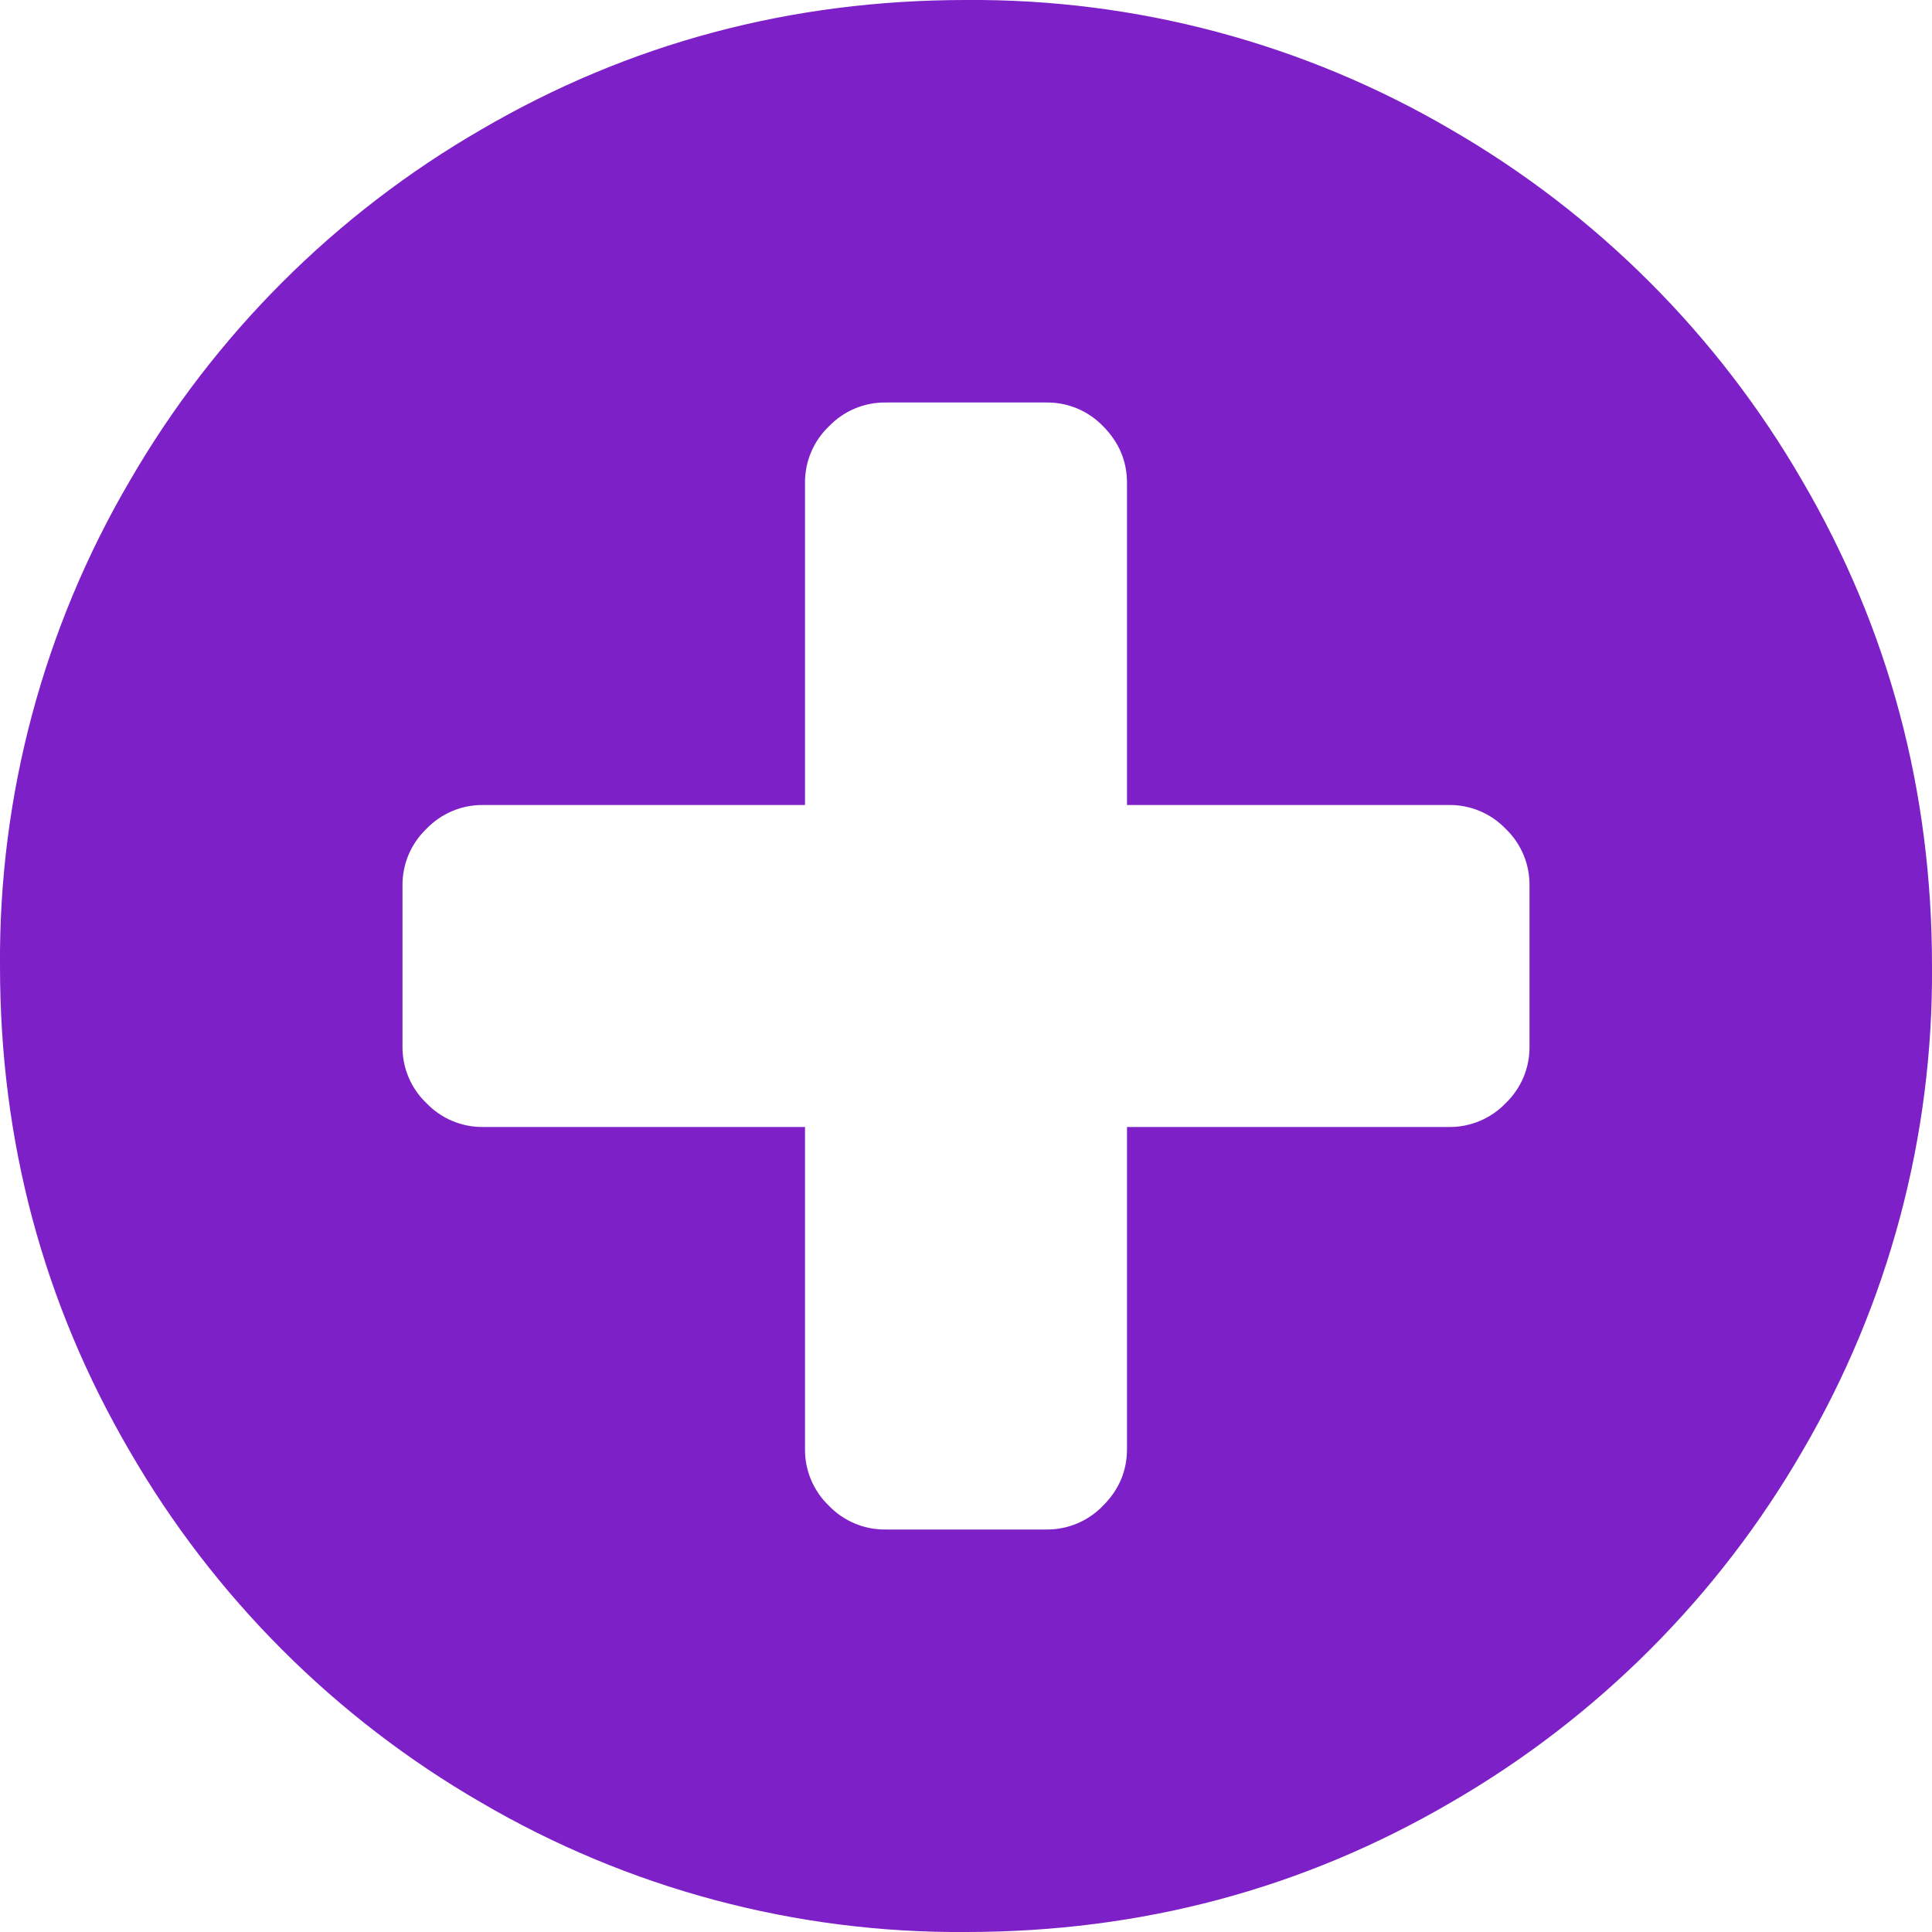
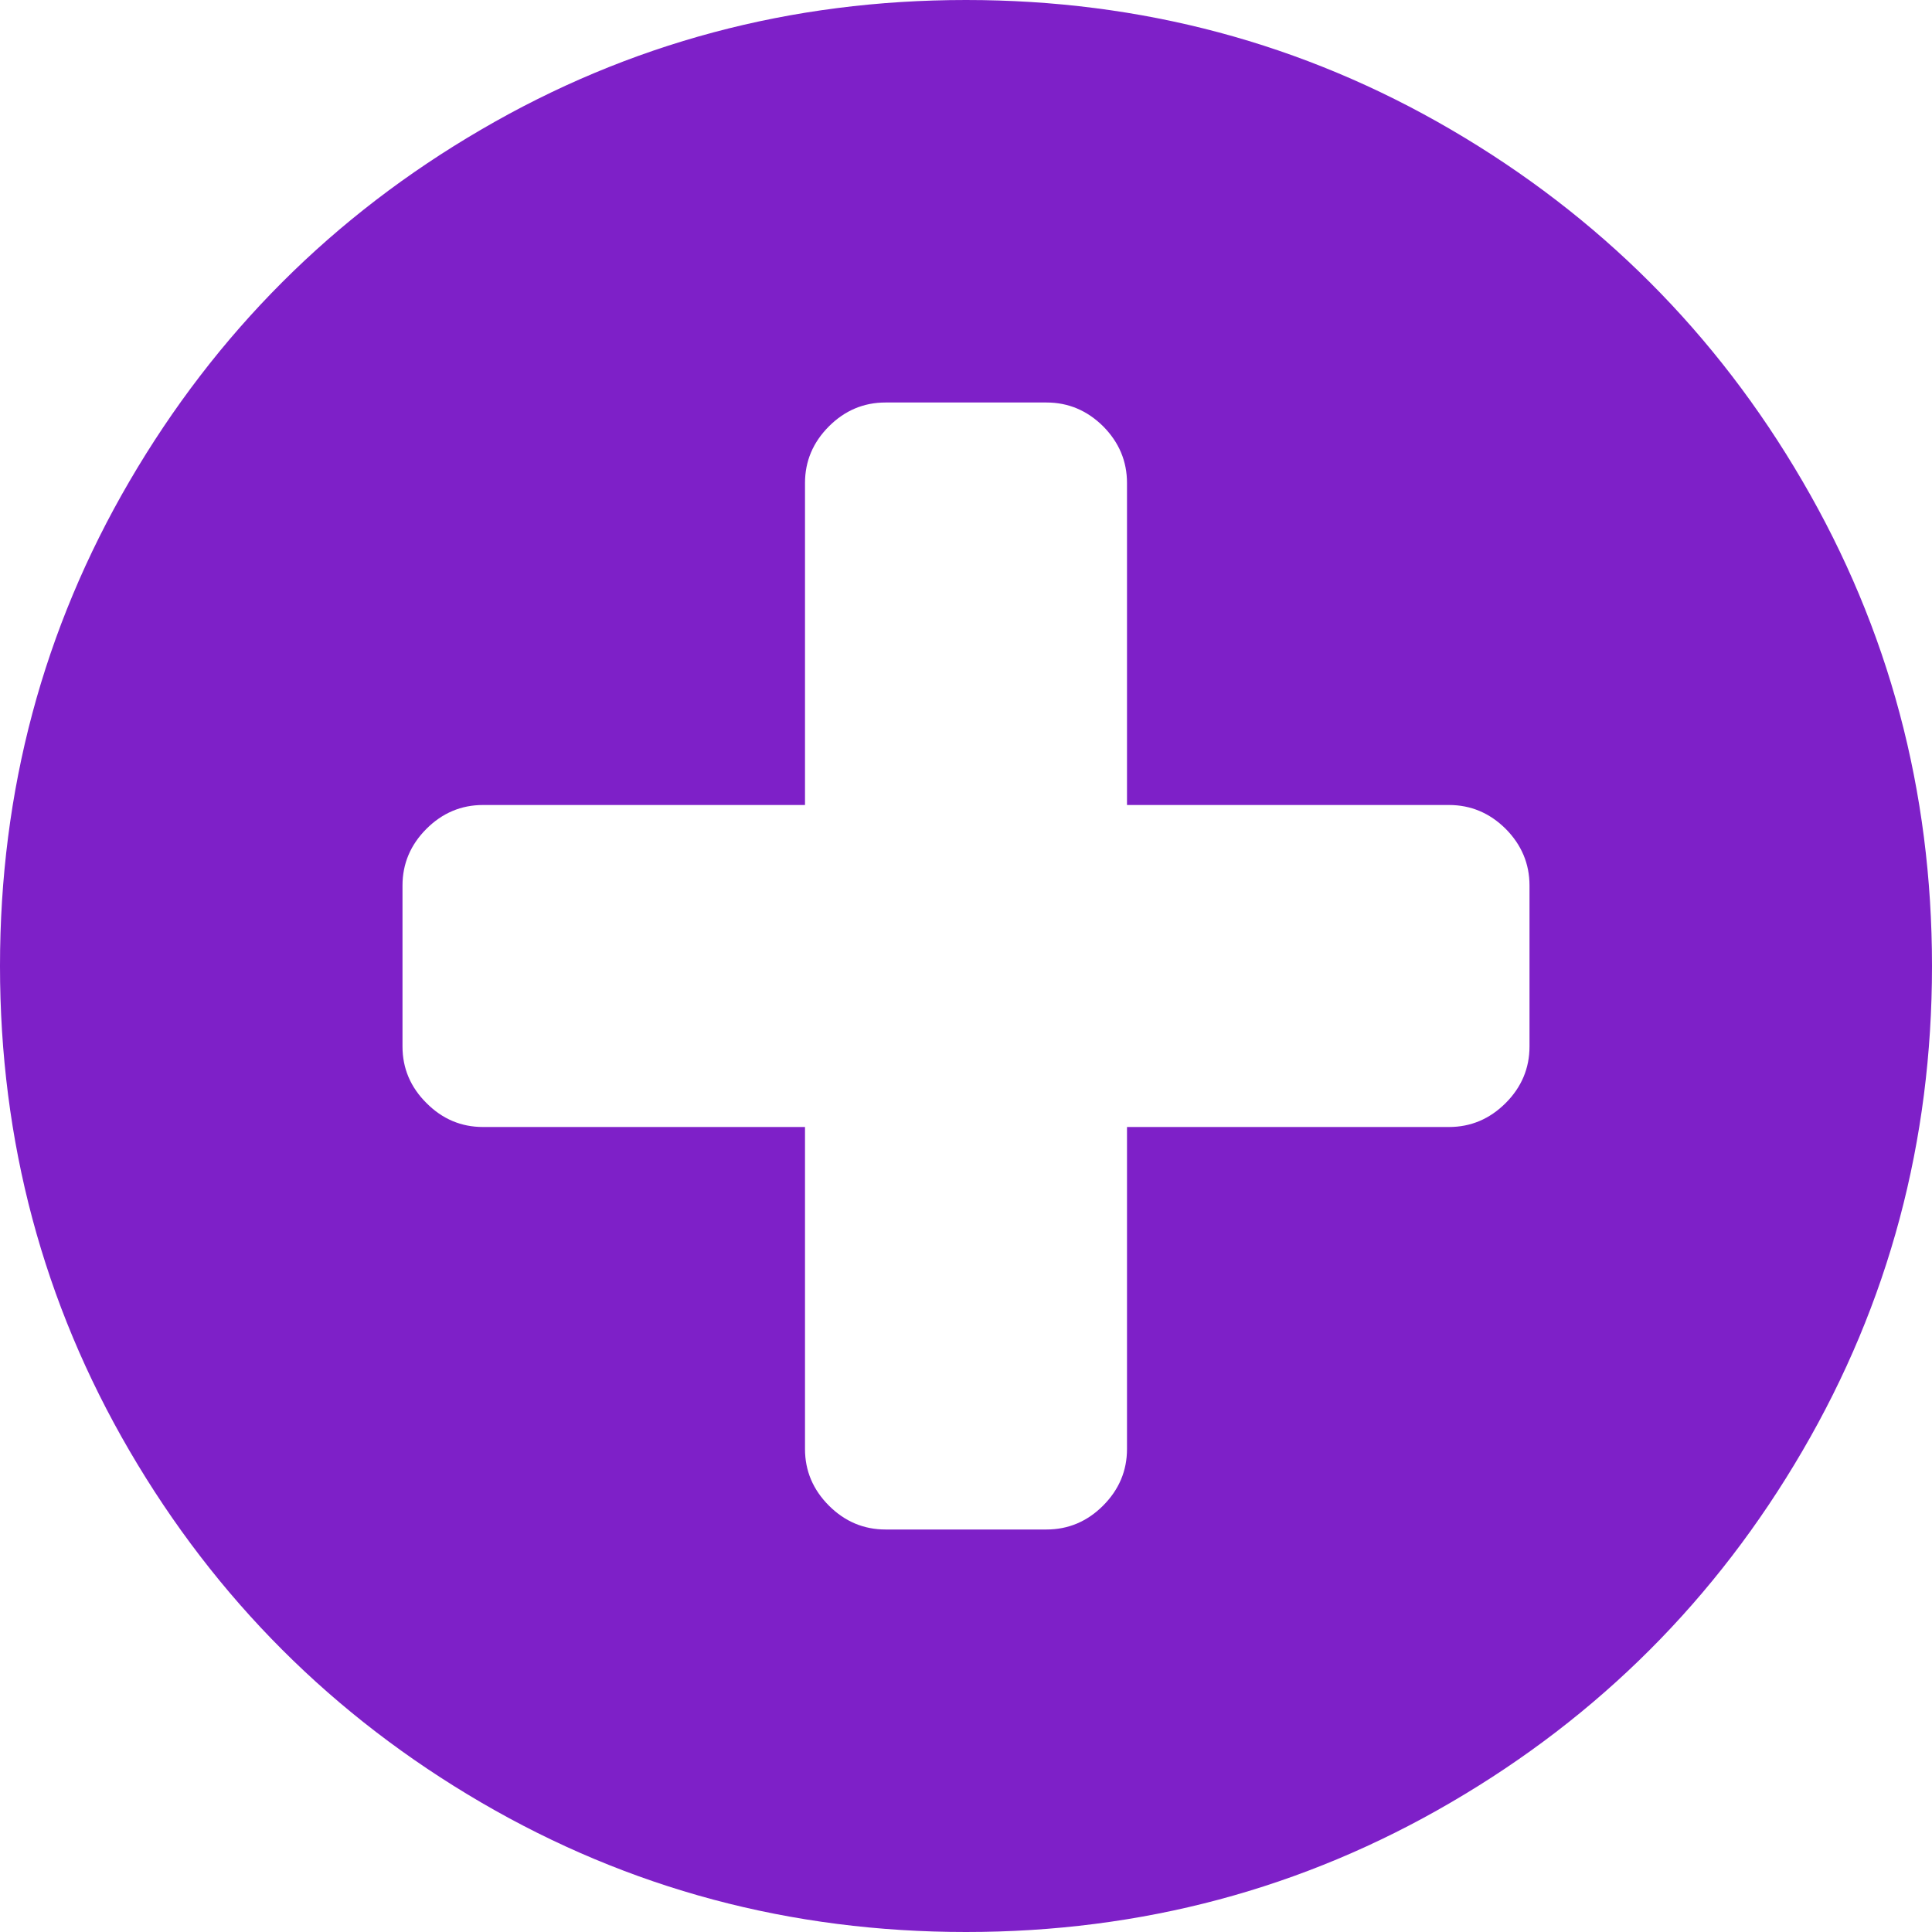
<svg xmlns="http://www.w3.org/2000/svg" width="15" height="15" viewBox="0 0 15 15" fill="none">
-   <path d="M13.994 3.735a7.469 7.469 0 0 0-2.73-2.73A7.337 7.337 0 0 0 7.5 0C6.14 0 4.885.335 3.736 1.006a7.467 7.467 0 0 0-2.73 2.73A7.336 7.336 0 0 0 0 7.5c0 1.36.335 2.615 1.006 3.765a7.47 7.47 0 0 0 2.73 2.73A7.337 7.337 0 0 0 7.5 15c1.36 0 2.616-.335 3.765-1.006a7.467 7.467 0 0 0 2.73-2.73A7.337 7.337 0 0 0 15 7.5c0-1.36-.335-2.616-1.006-3.765zm-2.119 4.39a.6.6 0 0 1-.185.44.601.601 0 0 1-.44.185h-2.5v2.5c0 .17-.062.316-.186.44a.6.6 0 0 1-.439.185h-1.25a.6.6 0 0 1-.44-.185.601.601 0 0 1-.185-.44v-2.5h-2.5a.601.601 0 0 1-.44-.186.6.6 0 0 1-.185-.439v-1.25a.6.6 0 0 1 .186-.44.6.6 0 0 1 .439-.185h2.5v-2.5a.6.6 0 0 1 .186-.44.6.6 0 0 1 .44-.185h1.25a.6.6 0 0 1 .439.185c.123.124.185.27.185.44v2.5h2.5a.6.6 0 0 1 .44.185.6.6 0 0 1 .185.44v1.25z" fill="#7E20C8" />
+   <path d="M13.994 3.735C13.324 2.586 12.414 1.677 11.265 1.006C10.116 0.335 8.861 0 7.5 0C6.14 0 4.885 0.335 3.736 1.006C2.586 1.676 1.677 2.586 1.006 3.735C0.335 4.884 0 6.139 0 7.5C0 8.861 0.335 10.115 1.006 11.265C1.677 12.414 2.586 13.323 3.735 13.994C4.885 14.665 6.139 15 7.5 15C8.861 15 10.116 14.665 11.265 13.994C12.414 13.324 13.324 12.414 13.994 11.265C14.665 10.116 15 8.861 15 7.5C15 6.139 14.665 4.884 13.994 3.735ZM11.875 8.125C11.875 8.294 11.813 8.441 11.69 8.564C11.566 8.688 11.419 8.75 11.25 8.75H8.75V11.25C8.75 11.419 8.688 11.566 8.564 11.69C8.441 11.813 8.294 11.875 8.125 11.875H6.875C6.706 11.875 6.559 11.813 6.436 11.69C6.312 11.566 6.25 11.419 6.25 11.25V8.75H3.75C3.581 8.75 3.434 8.688 3.311 8.564C3.187 8.441 3.125 8.294 3.125 8.125V6.875C3.125 6.706 3.187 6.559 3.311 6.435C3.434 6.312 3.581 6.25 3.75 6.25H6.25V3.75C6.25 3.581 6.312 3.434 6.436 3.31C6.559 3.187 6.706 3.125 6.875 3.125H8.125C8.294 3.125 8.441 3.187 8.565 3.31C8.688 3.434 8.75 3.581 8.75 3.75V6.25H11.25C11.419 6.25 11.566 6.312 11.69 6.435C11.813 6.559 11.875 6.706 11.875 6.875V8.125Z" fill="#7E20C8" />
</svg>
